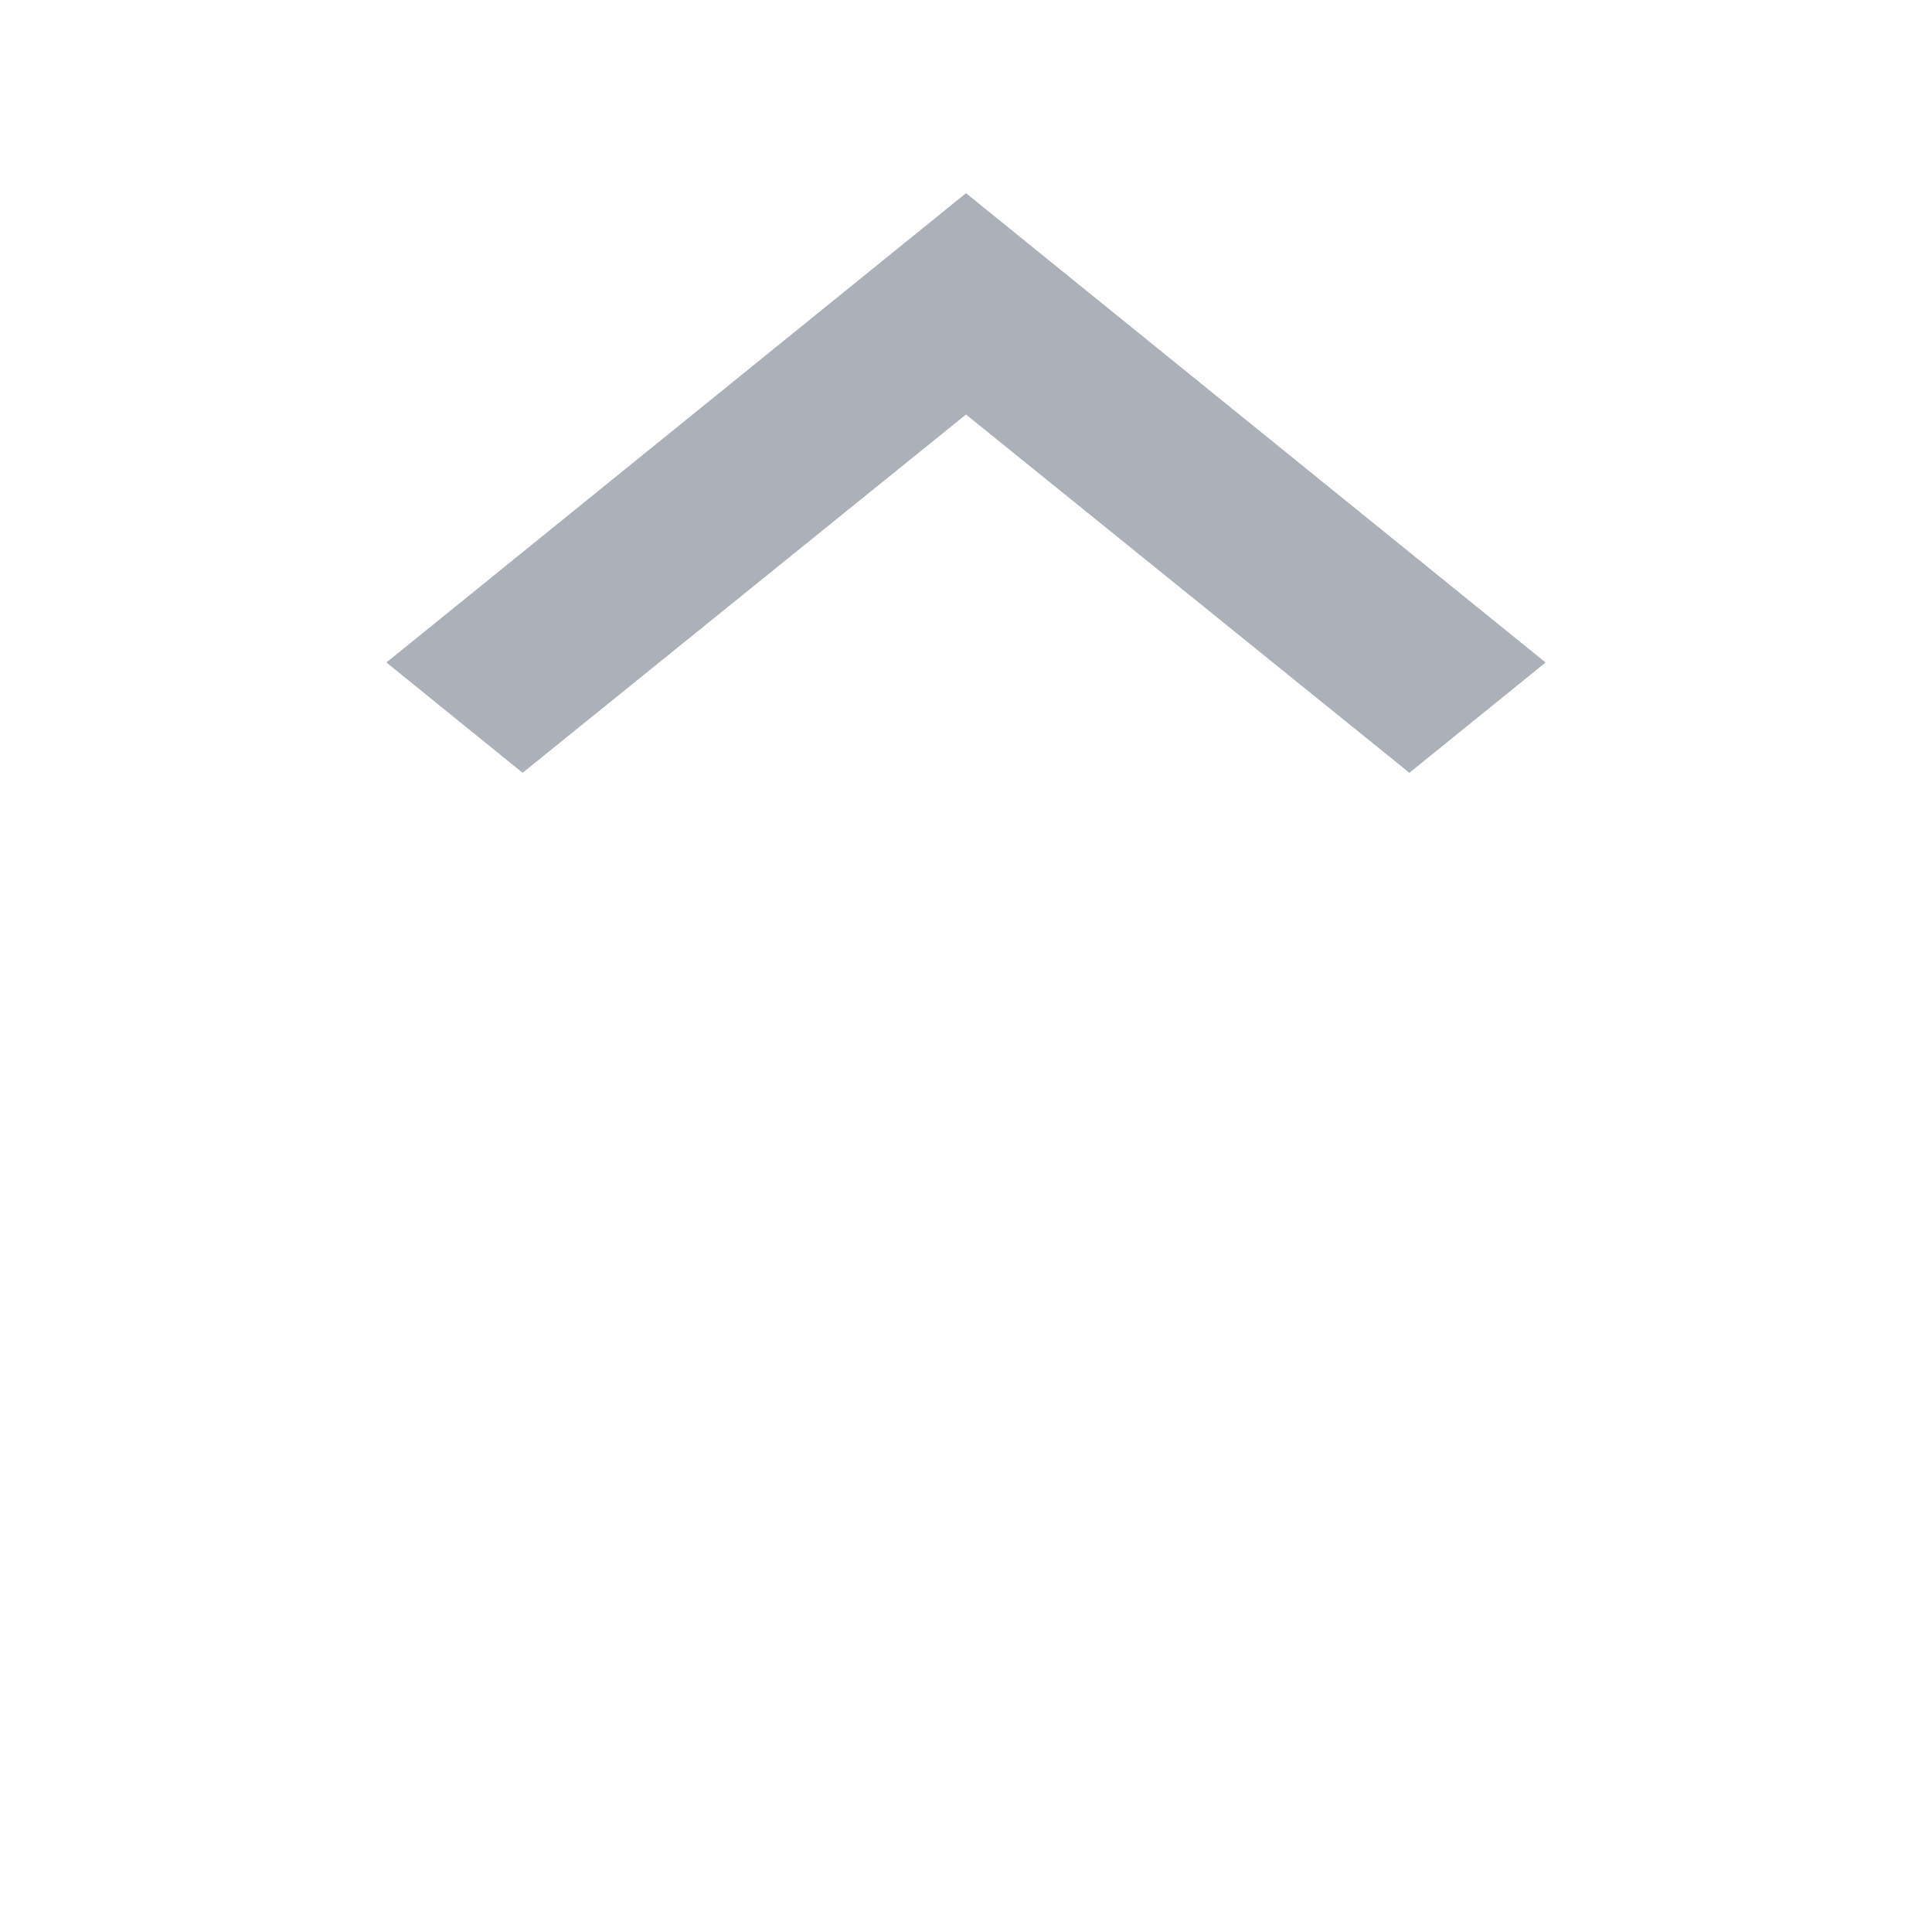
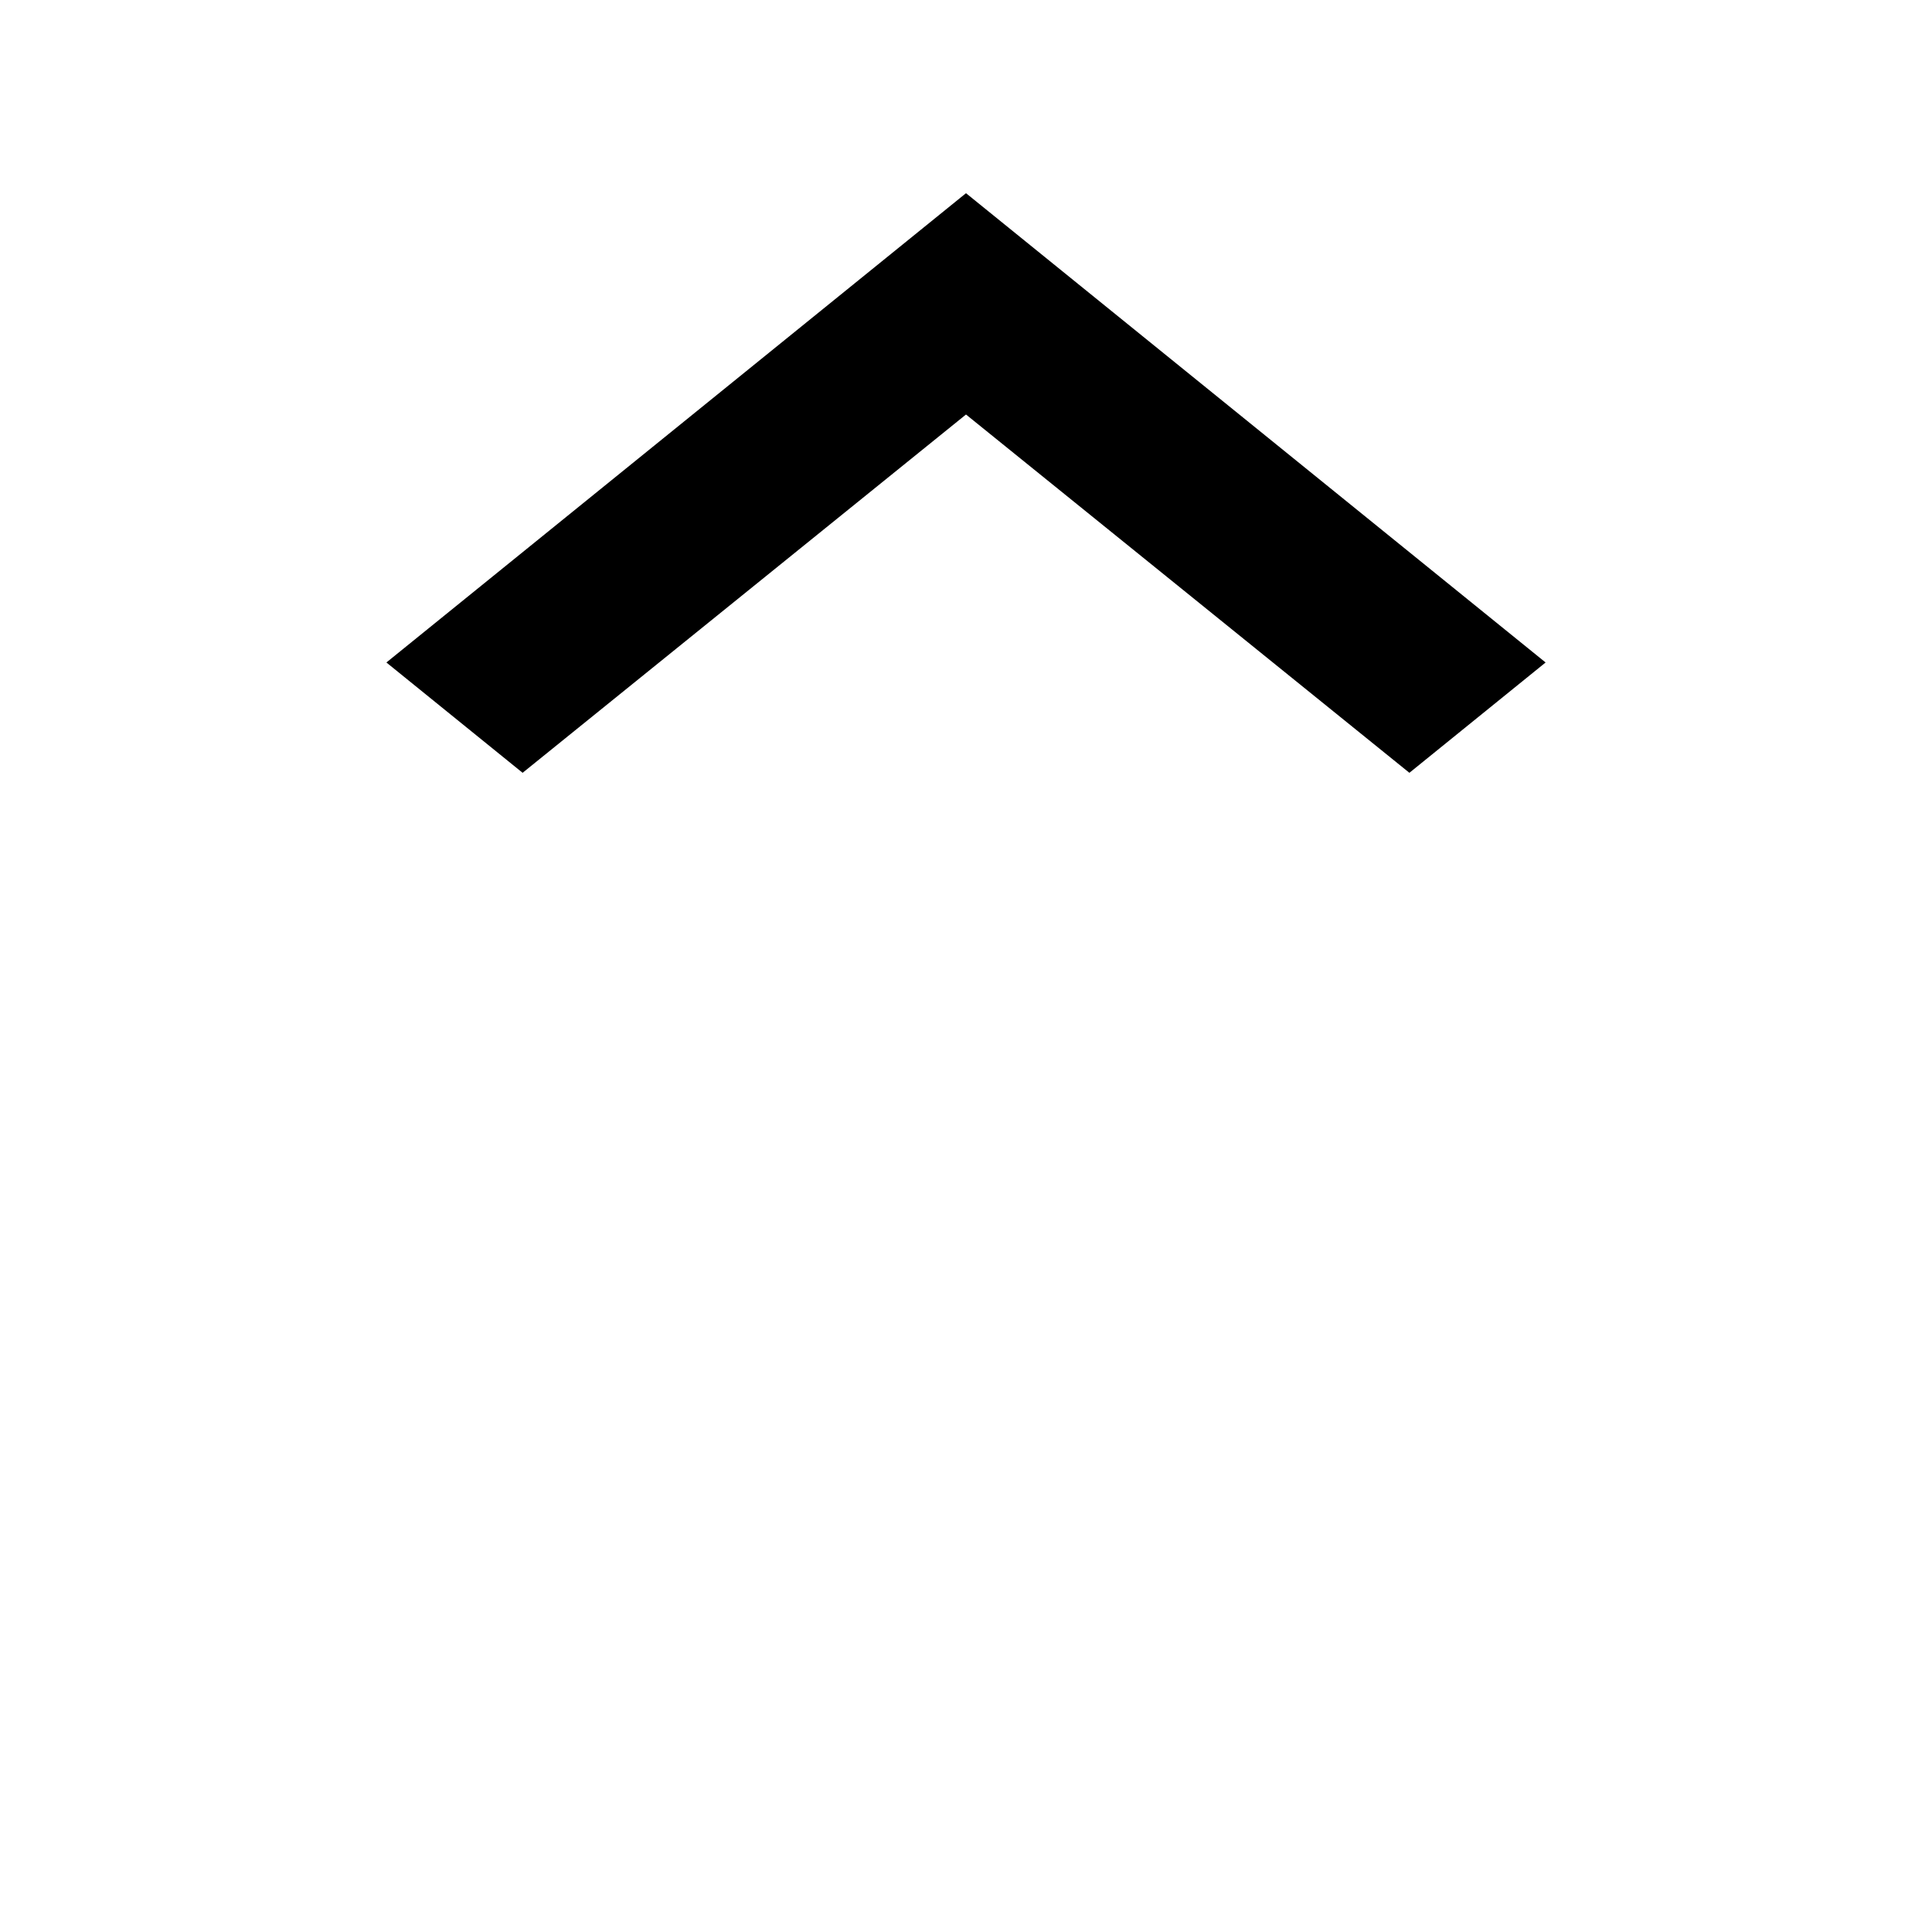
<svg xmlns="http://www.w3.org/2000/svg" width="20" height="20" viewBox="0 0 20 20">
-   <path fill="#ACB1B9" d="M5.41 2L10 5.709 14.59 2 16 3.142 10 8 4 3.142z" transform="matrix(1 0 0 -1 0 10)" />
+   <path fill="currentColor" d="M5.41 2L10 5.709 14.59 2 16 3.142 10 8 4 3.142z" transform="matrix(1 0 0 -1 0 10)" />
</svg>
